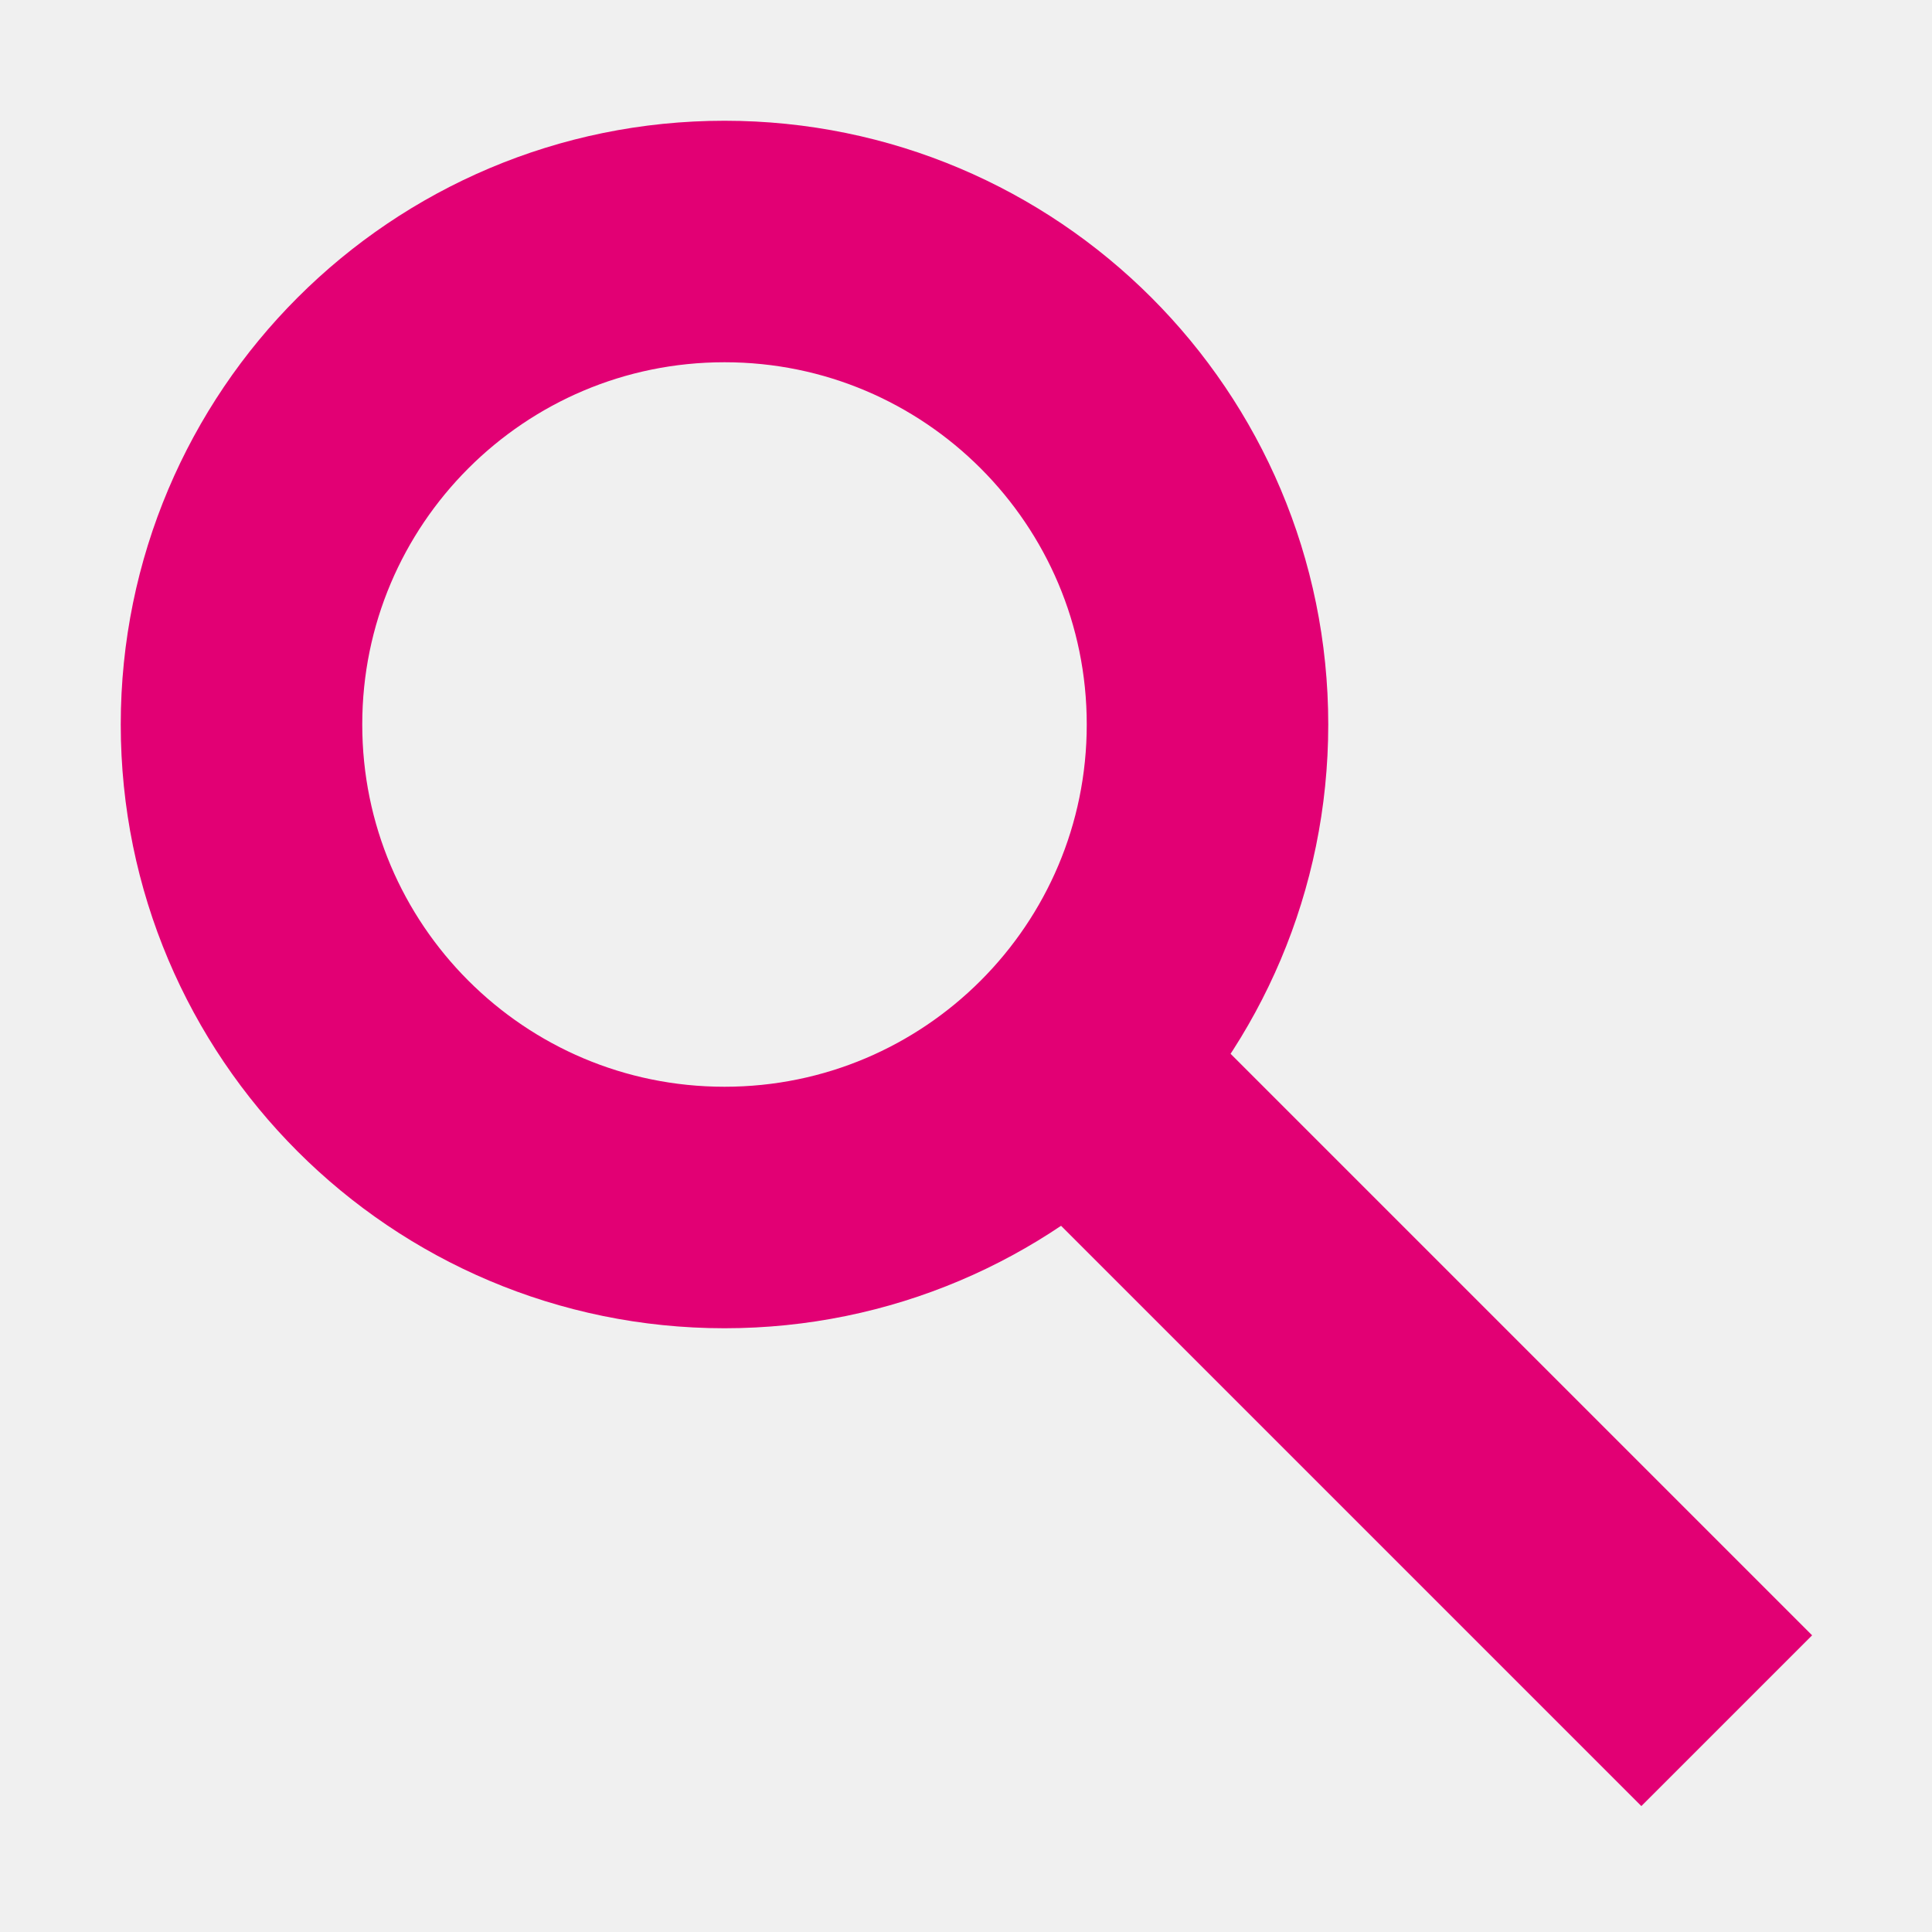
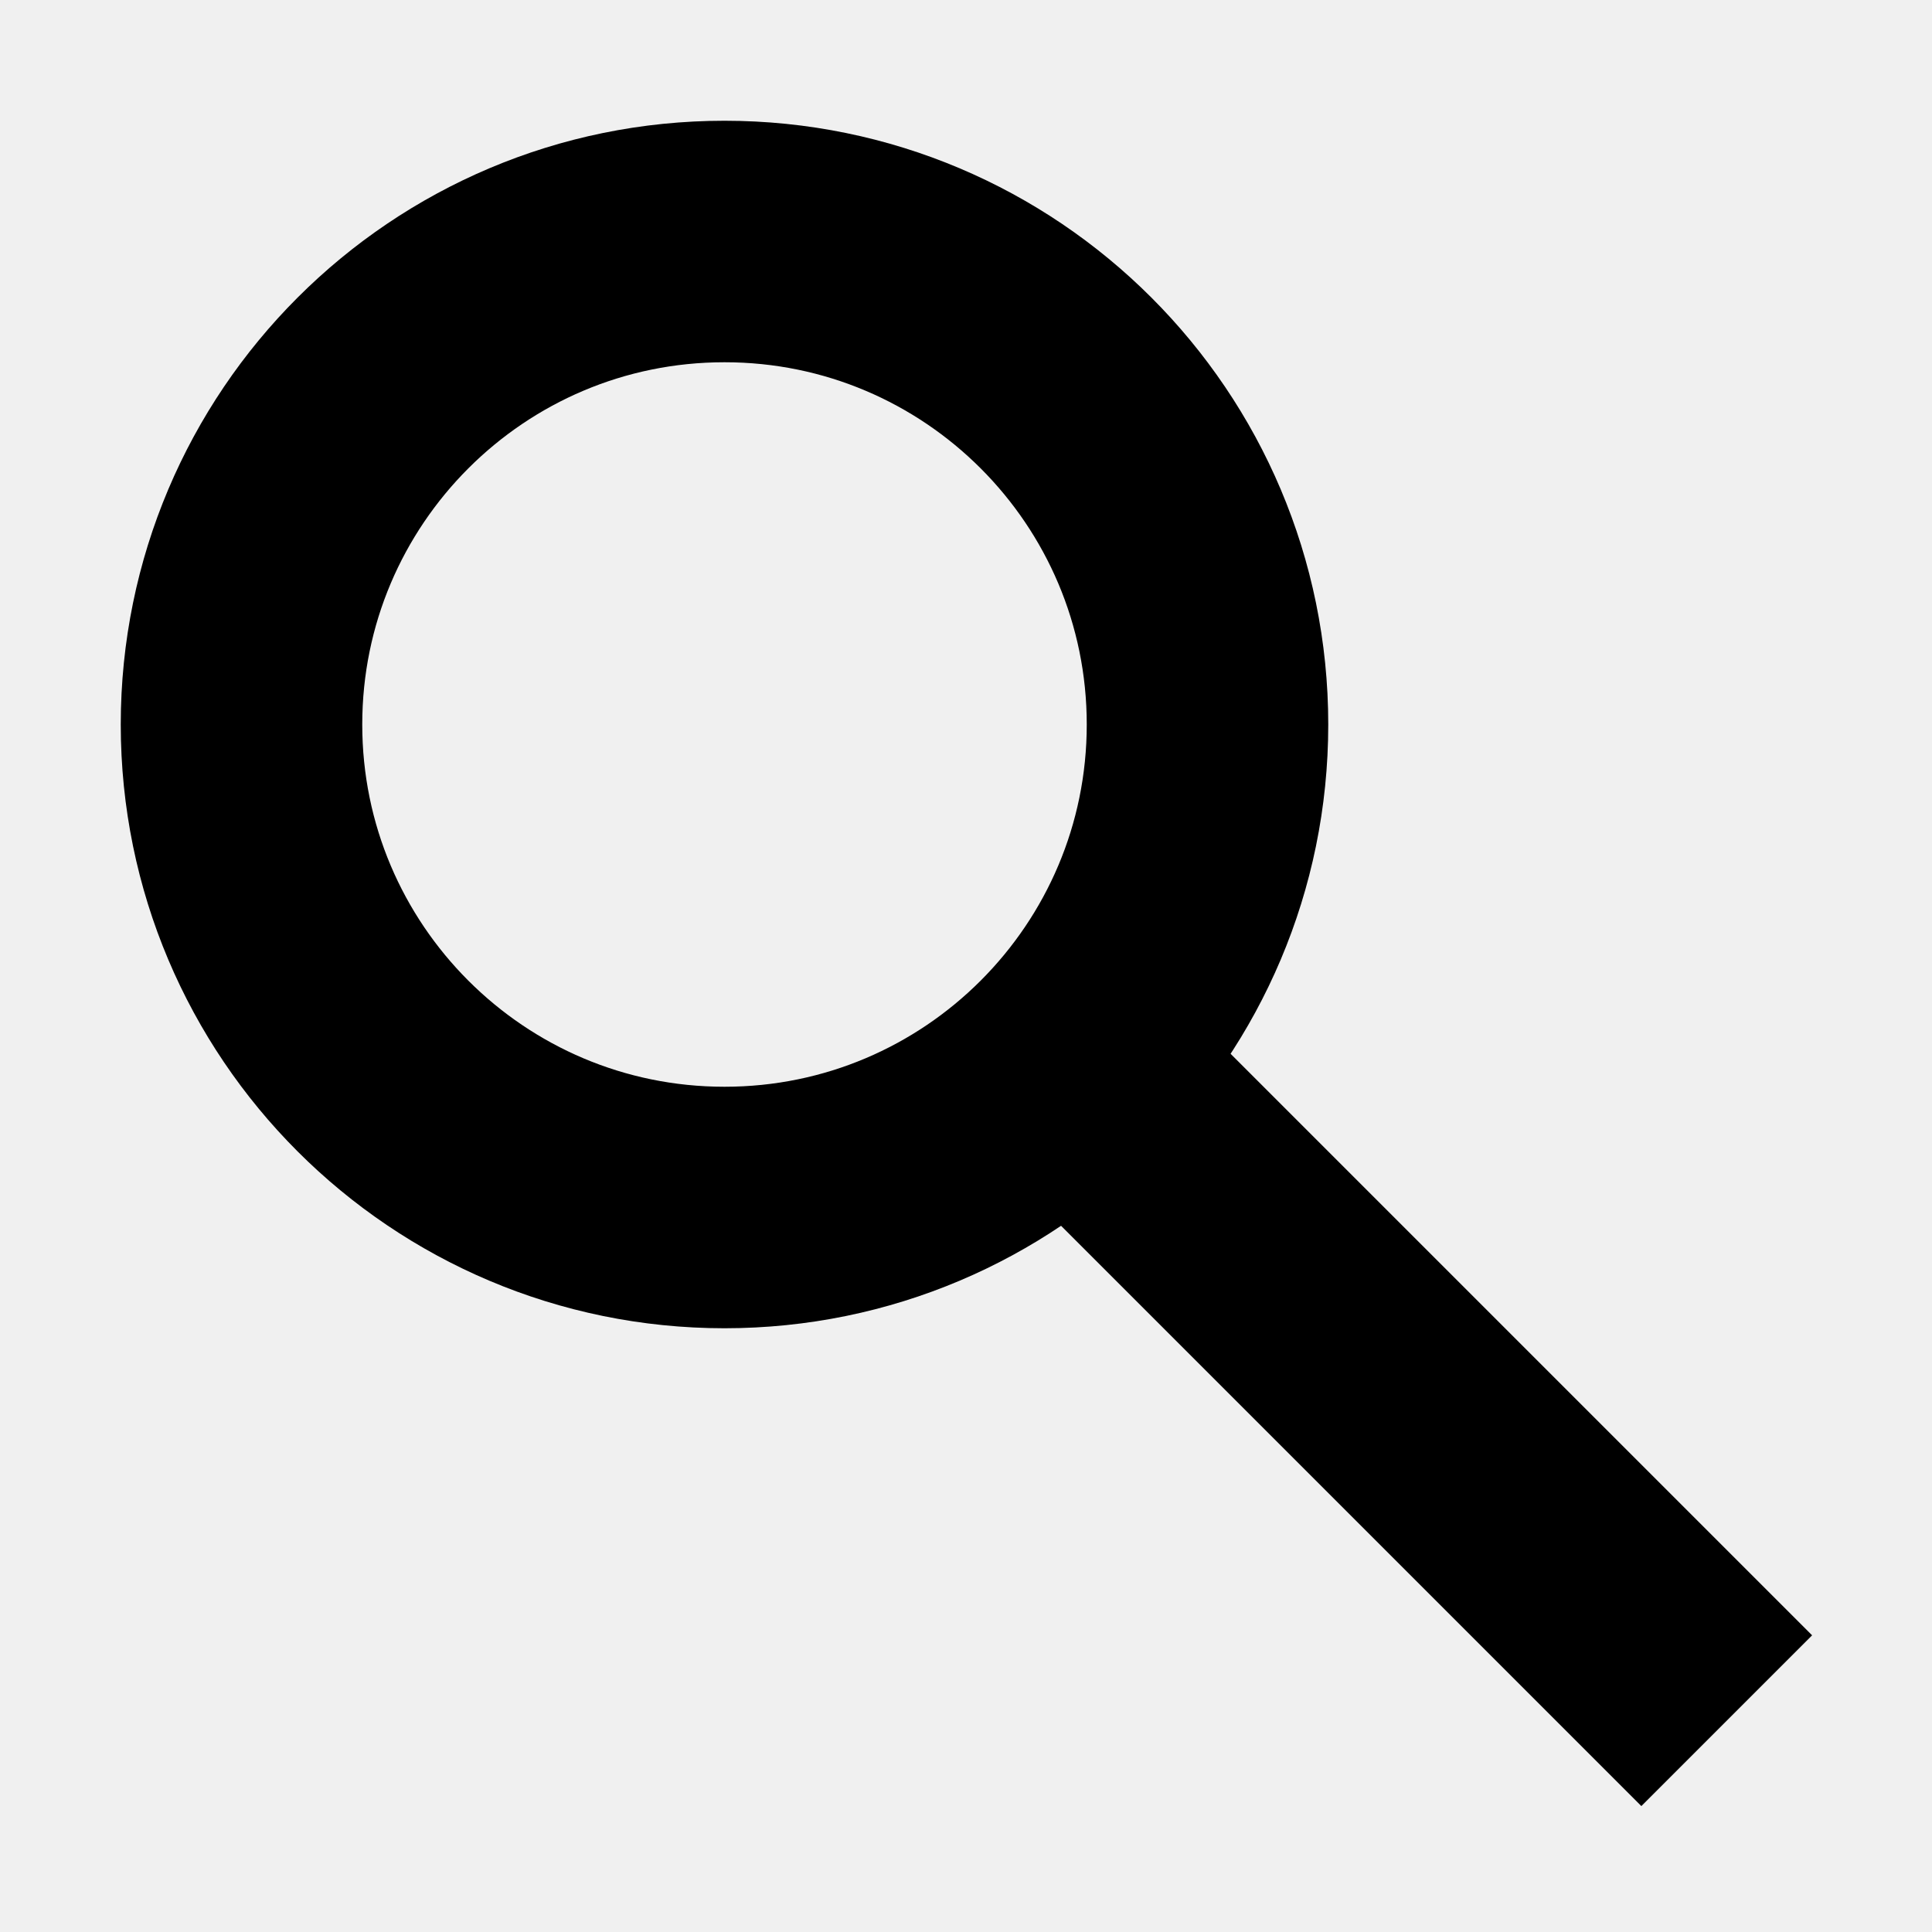
<svg xmlns="http://www.w3.org/2000/svg" version="1.1" viewBox="0 0 16 16" height="16" width="16">
-   <g stroke="#e20074" stroke-width="2" fill="none">
+   <g stroke="#000" stroke-width="2" fill="none">
    <ellipse rx="4" ry="4" cy="6" cx="6" />
    <path d="m14.3 14.25-5.65-5.65" fill="#fff" />
  </g>
</svg>
